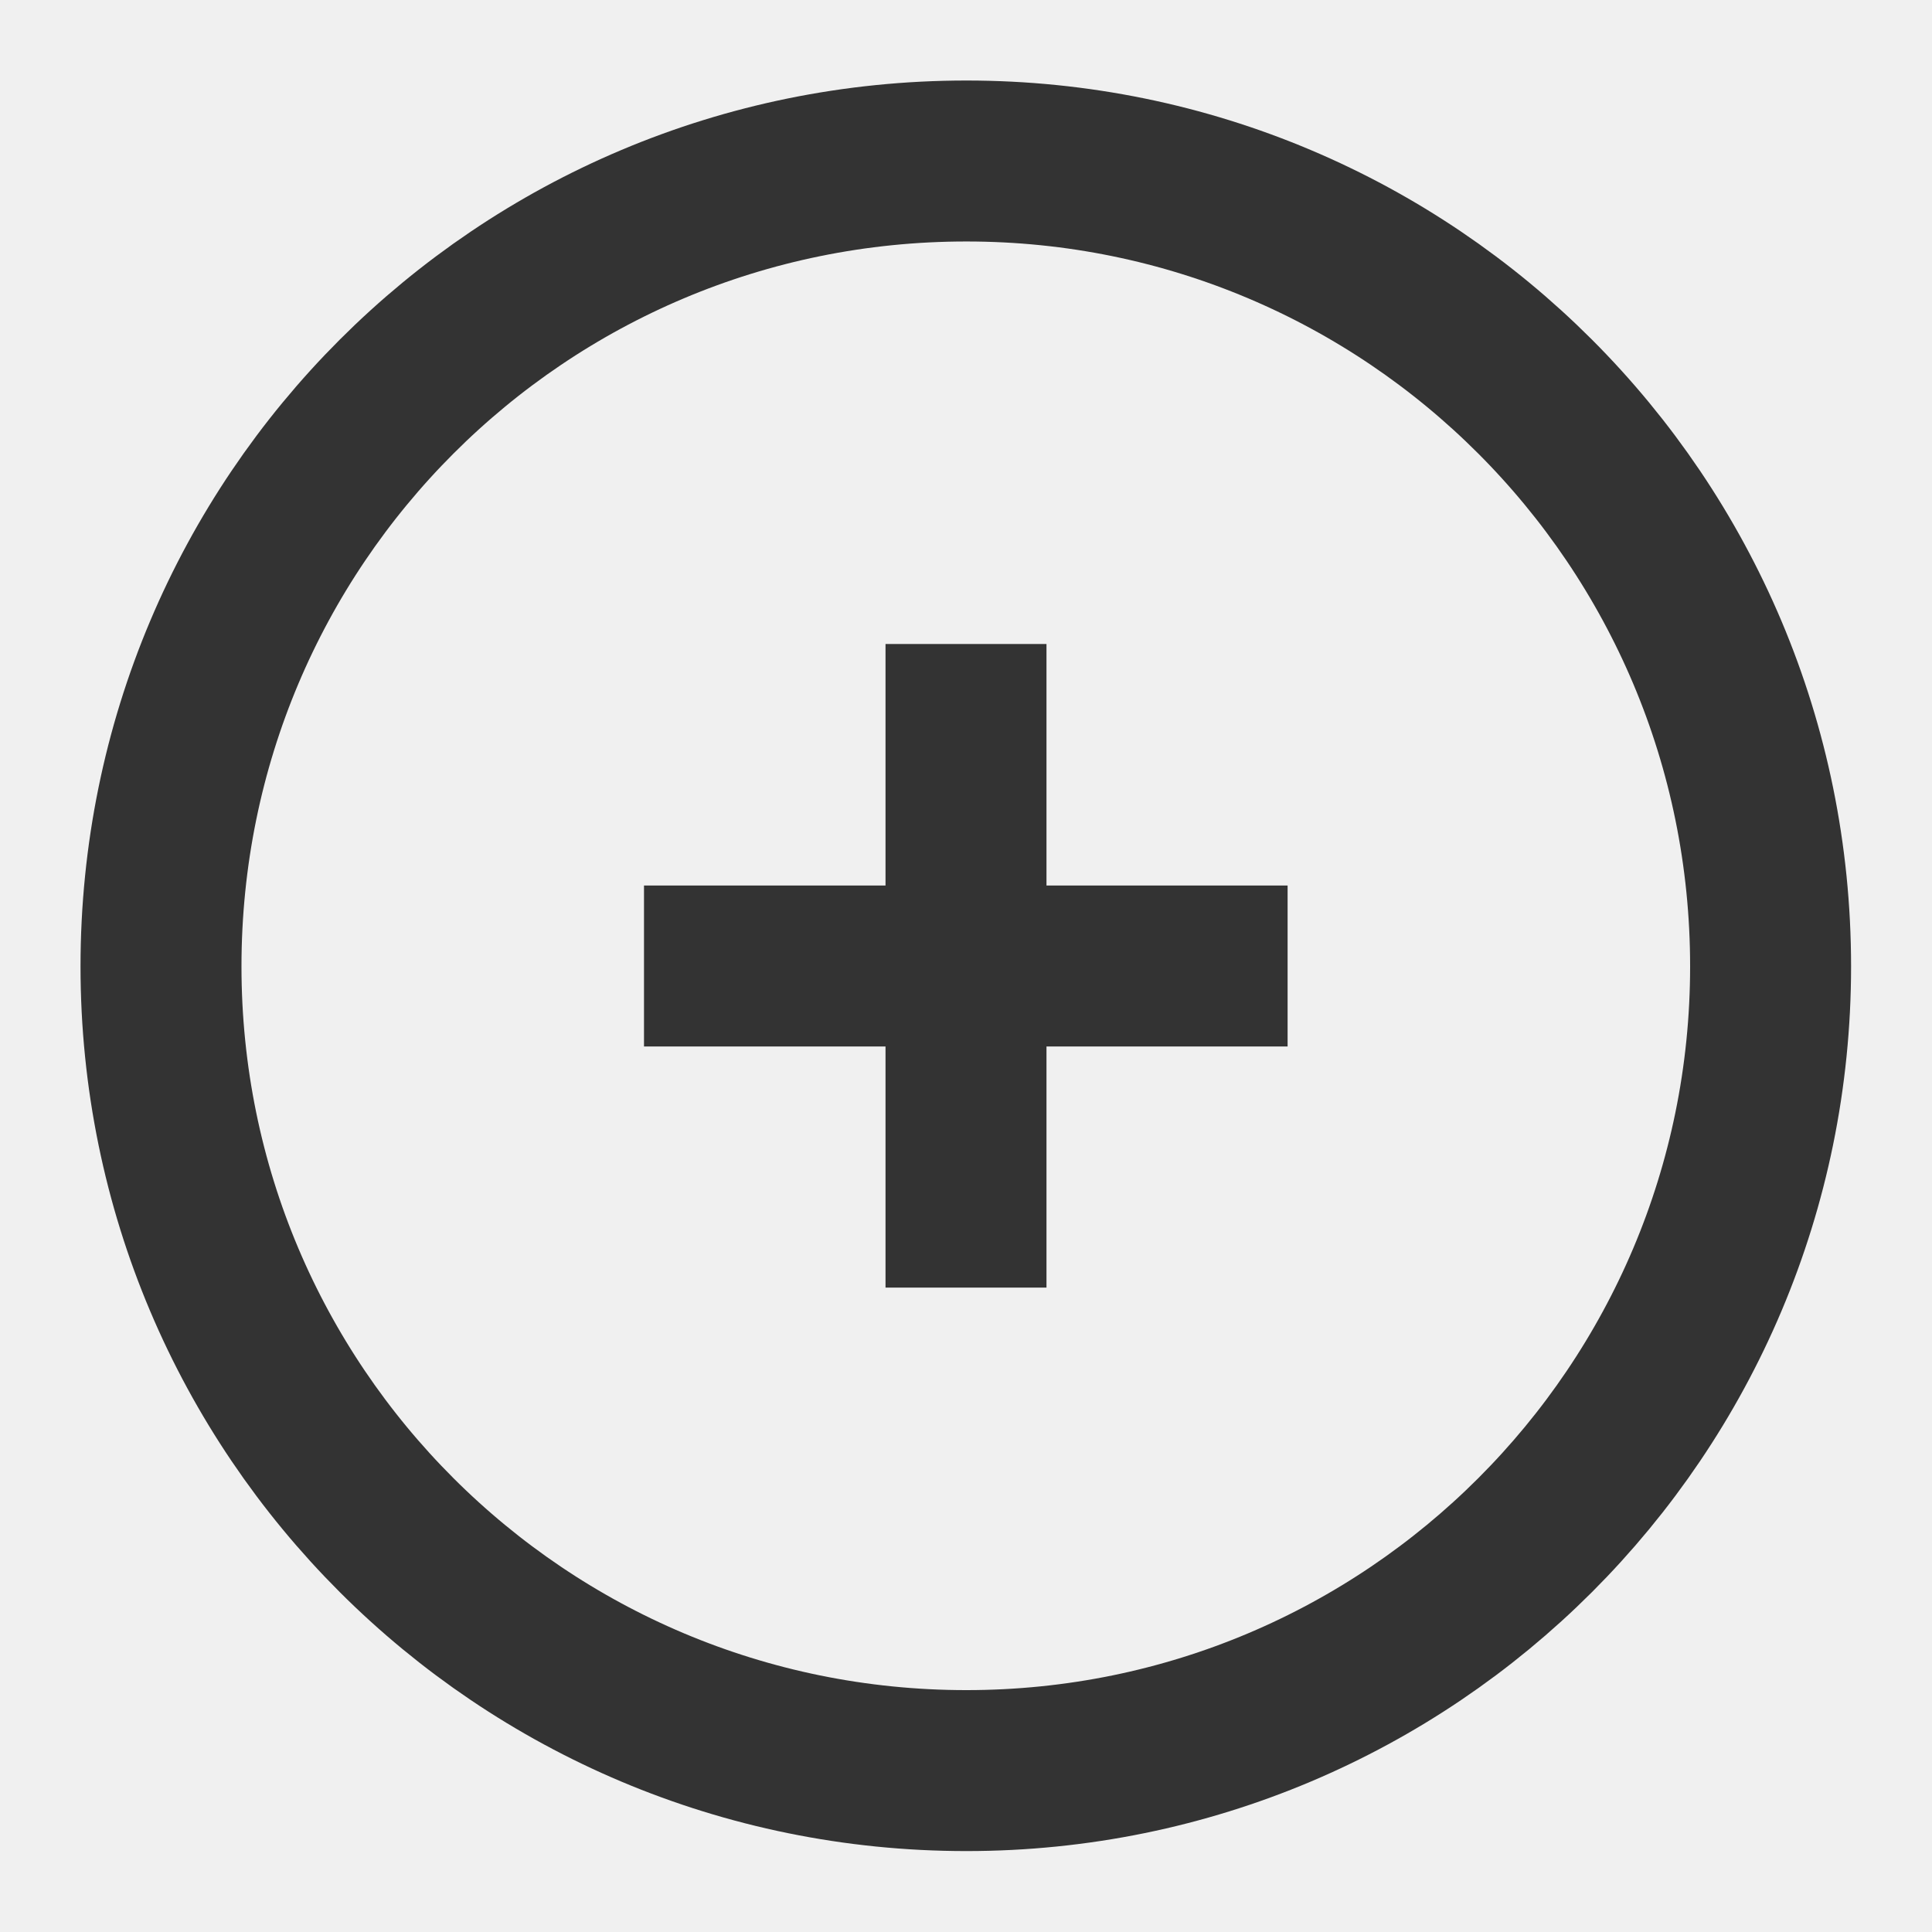
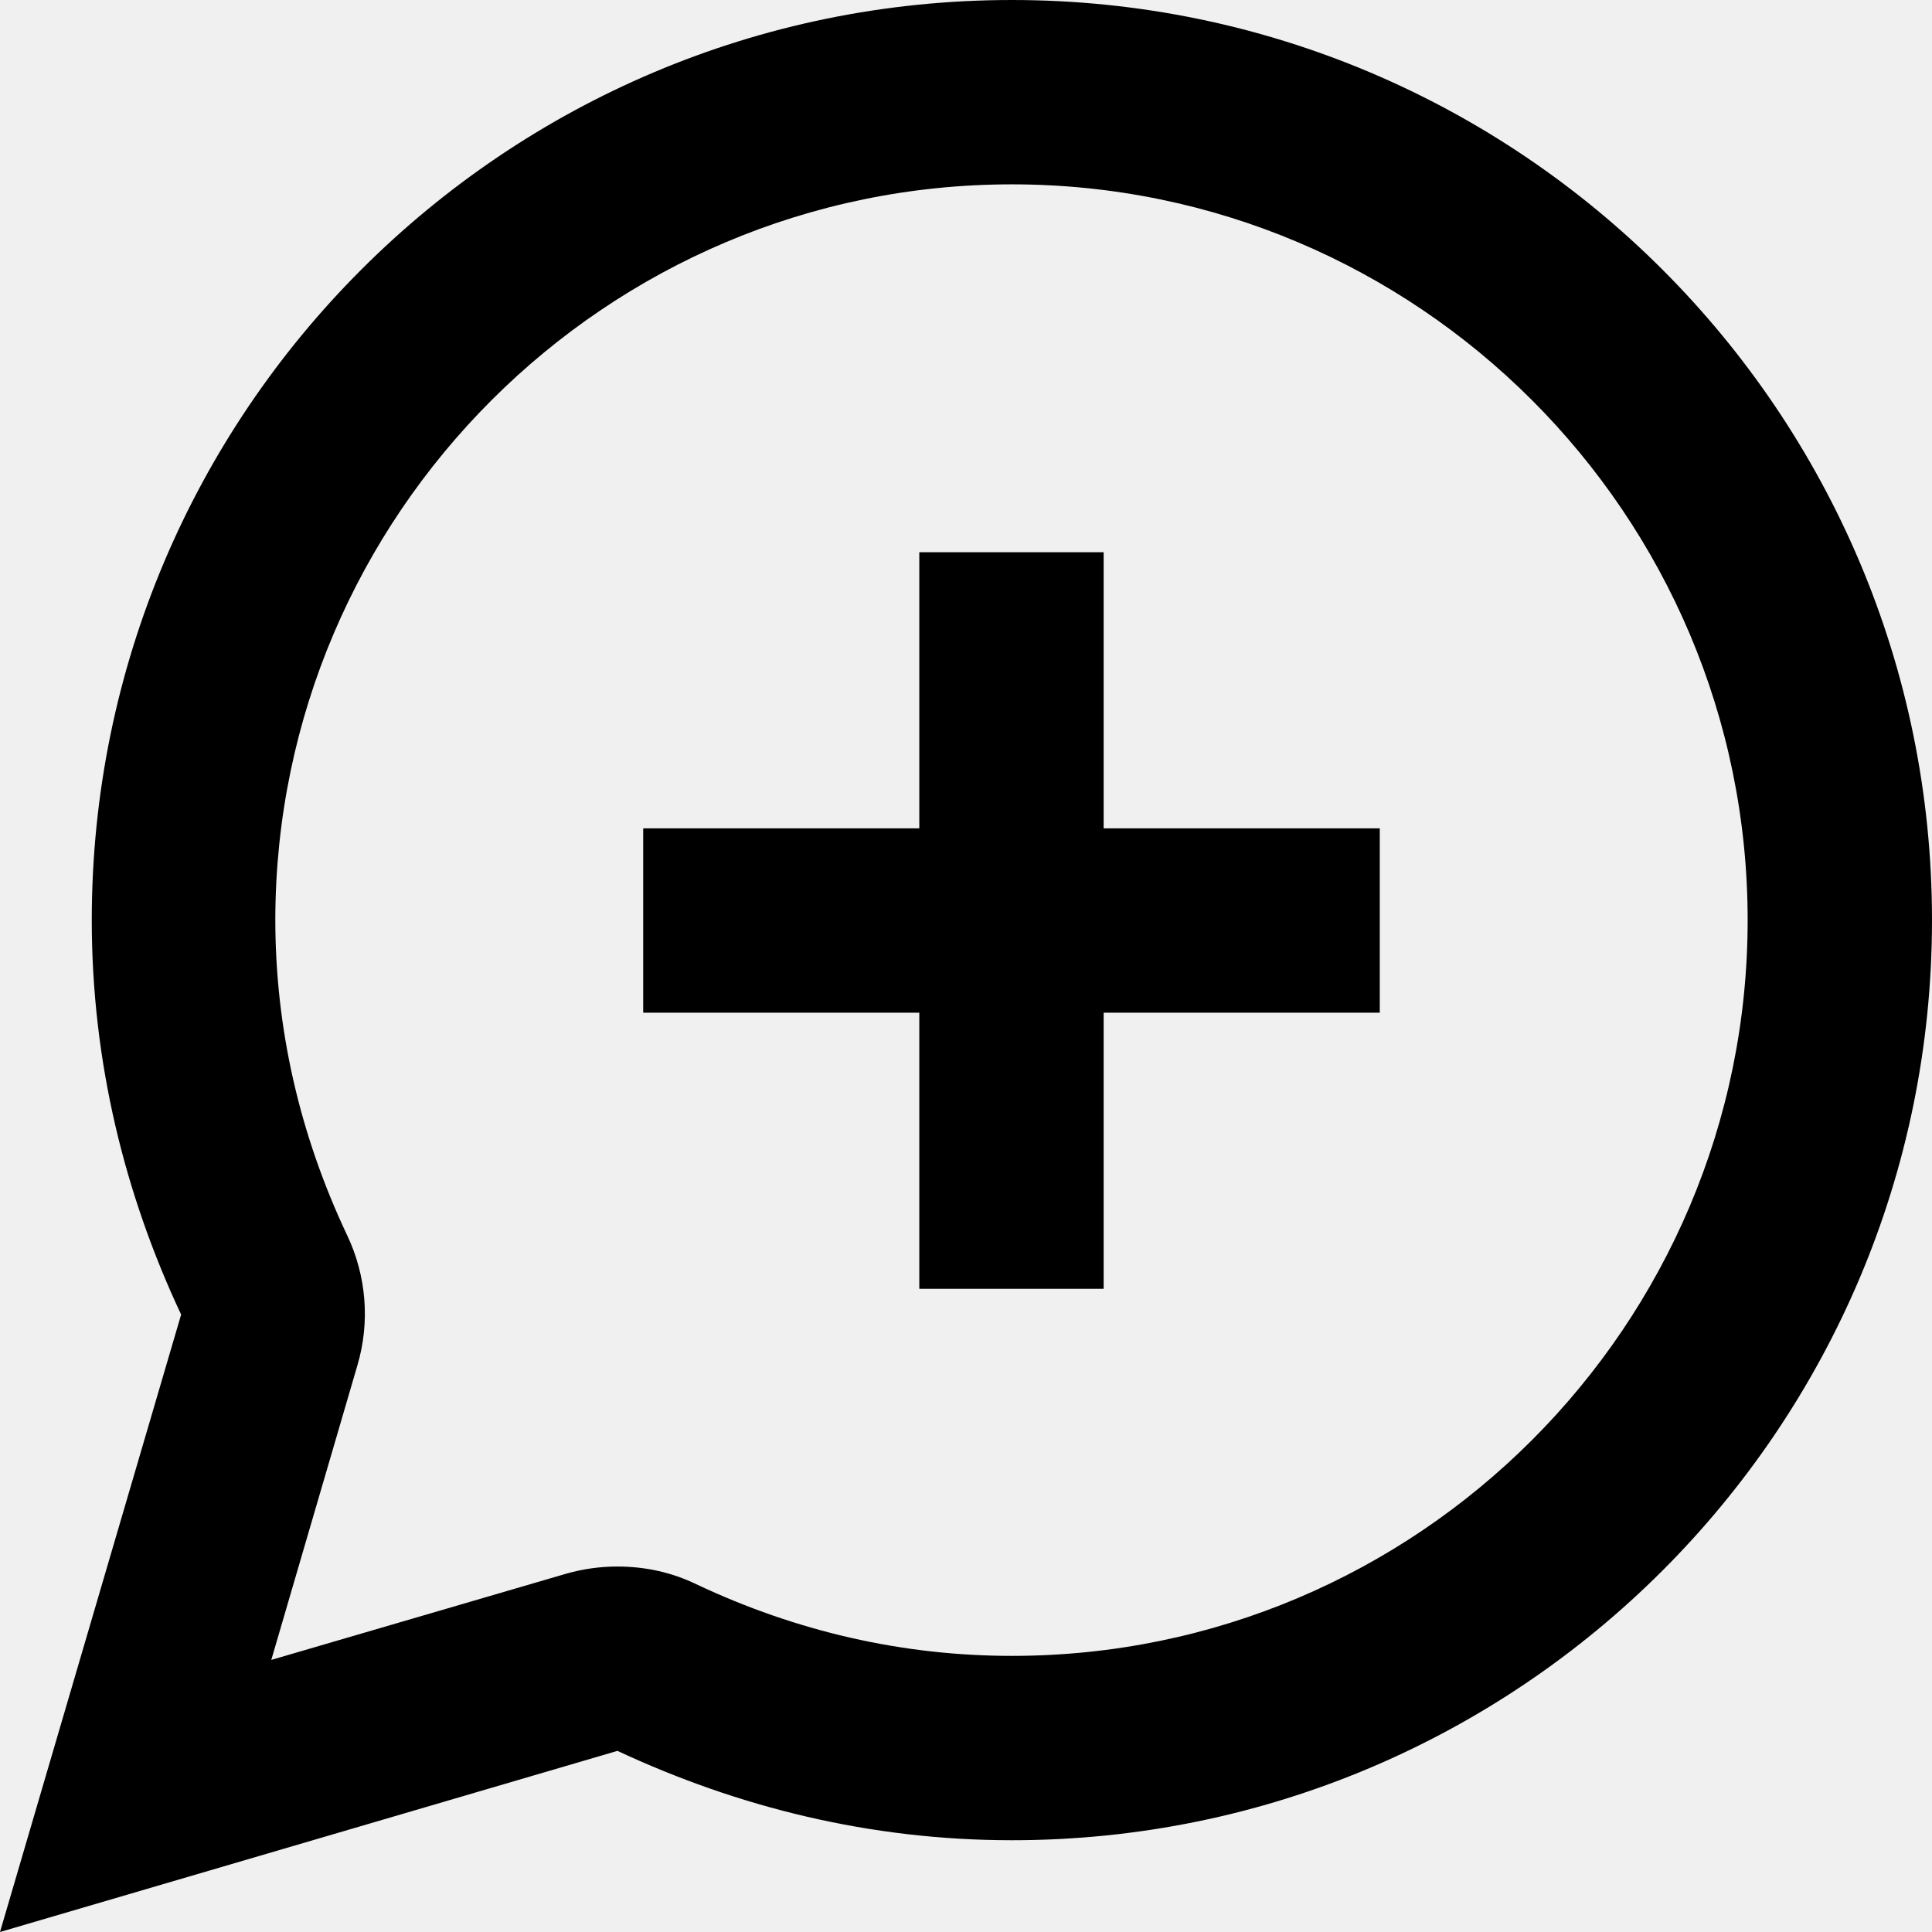
- <svg xmlns="http://www.w3.org/2000/svg" xmlns:xlink="http://www.w3.org/1999/xlink" width="16" height="16" fill="none" viewBox="0 0 16 16">
+ <svg xmlns="http://www.w3.org/2000/svg" id="_레이어_1" data-name="레이어 1" viewBox="0 0 24 24">
  <defs>
-     <rect id="path_0" width="16" height="16" x="0" y="0" />
+     <clipPath id="clippath">
+       <rect width="24" height="24" style="fill: none; stroke-width: 0px;" />
+     </clipPath>
  </defs>
-   <g opacity="1" transform="translate(0 0) rotate(0 8 8)">
-     <mask id="bg-mask-0" fill="#fff">
-       <use xlink:href="#path_0" />
-     </mask>
-     <g mask="url(#bg-mask-0)">
-       <path id="路径 1" style="stroke:#333;stroke-width:1.333;stroke-opacity:1;stroke-dasharray:0 0" d="M13.33,6.67C13.33,2.98 10.35,0 6.67,0C2.98,0 0,2.98 0,6.67C0,10.35 2.98,13.33 6.67,13.33C10.35,13.33 13.33,10.35 13.33,6.67Z" transform="translate(1.333333 1.333333) rotate(0 6.666667 6.666667)" />
-       <path id="路径 2" style="stroke:#333;stroke-width:1.333;stroke-opacity:1;stroke-dasharray:0 0" d="M0,0L0,5.33" transform="translate(8 5.333333) rotate(0 0 2.666667)" />
-       <path id="路径 3" style="stroke:#333;stroke-width:1.333;stroke-opacity:1;stroke-dasharray:0 0" d="M0,0L5.33,0" transform="translate(5.333333 8) rotate(0 2.666667 0)" />
-     </g>
+   <g style="clip-path: url(#clippath);">
+     <path d="m12.57,2.29c5.04,0,9.14,4.1,9.14,9.14s-4.1,9.14-9.14,9.14c-1.35,0-2.67-.3-3.92-.89-.31-.15-.64-.22-.98-.22-.22,0-.43.03-.64.09l-3.66,1.07,1.07-3.66c.16-.54.11-1.12-.13-1.62-.59-1.25-.89-2.57-.89-3.92C3.43,6.39,7.53,2.29,12.57,2.29m0-2.29C6.26,0,1.14,5.12,1.14,11.43c0,1.76.41,3.41,1.11,4.9l-2.25,7.67,7.67-2.25c1.5.7,3.14,1.11,4.9,1.11,6.31,0,11.43-5.12,11.43-11.43S18.88,0,12.57,0Z" style="stroke-width: 0px;" />
  </g>
+   <path d="m13.71,6.86h-2.29v3.43h-3.43v2.29h3.43v3.43h2.29v-3.43h3.43v-2.29h-3.43v-3.43Z" style="fill-rule: evenodd; stroke-width: 0px;" />
</svg>
